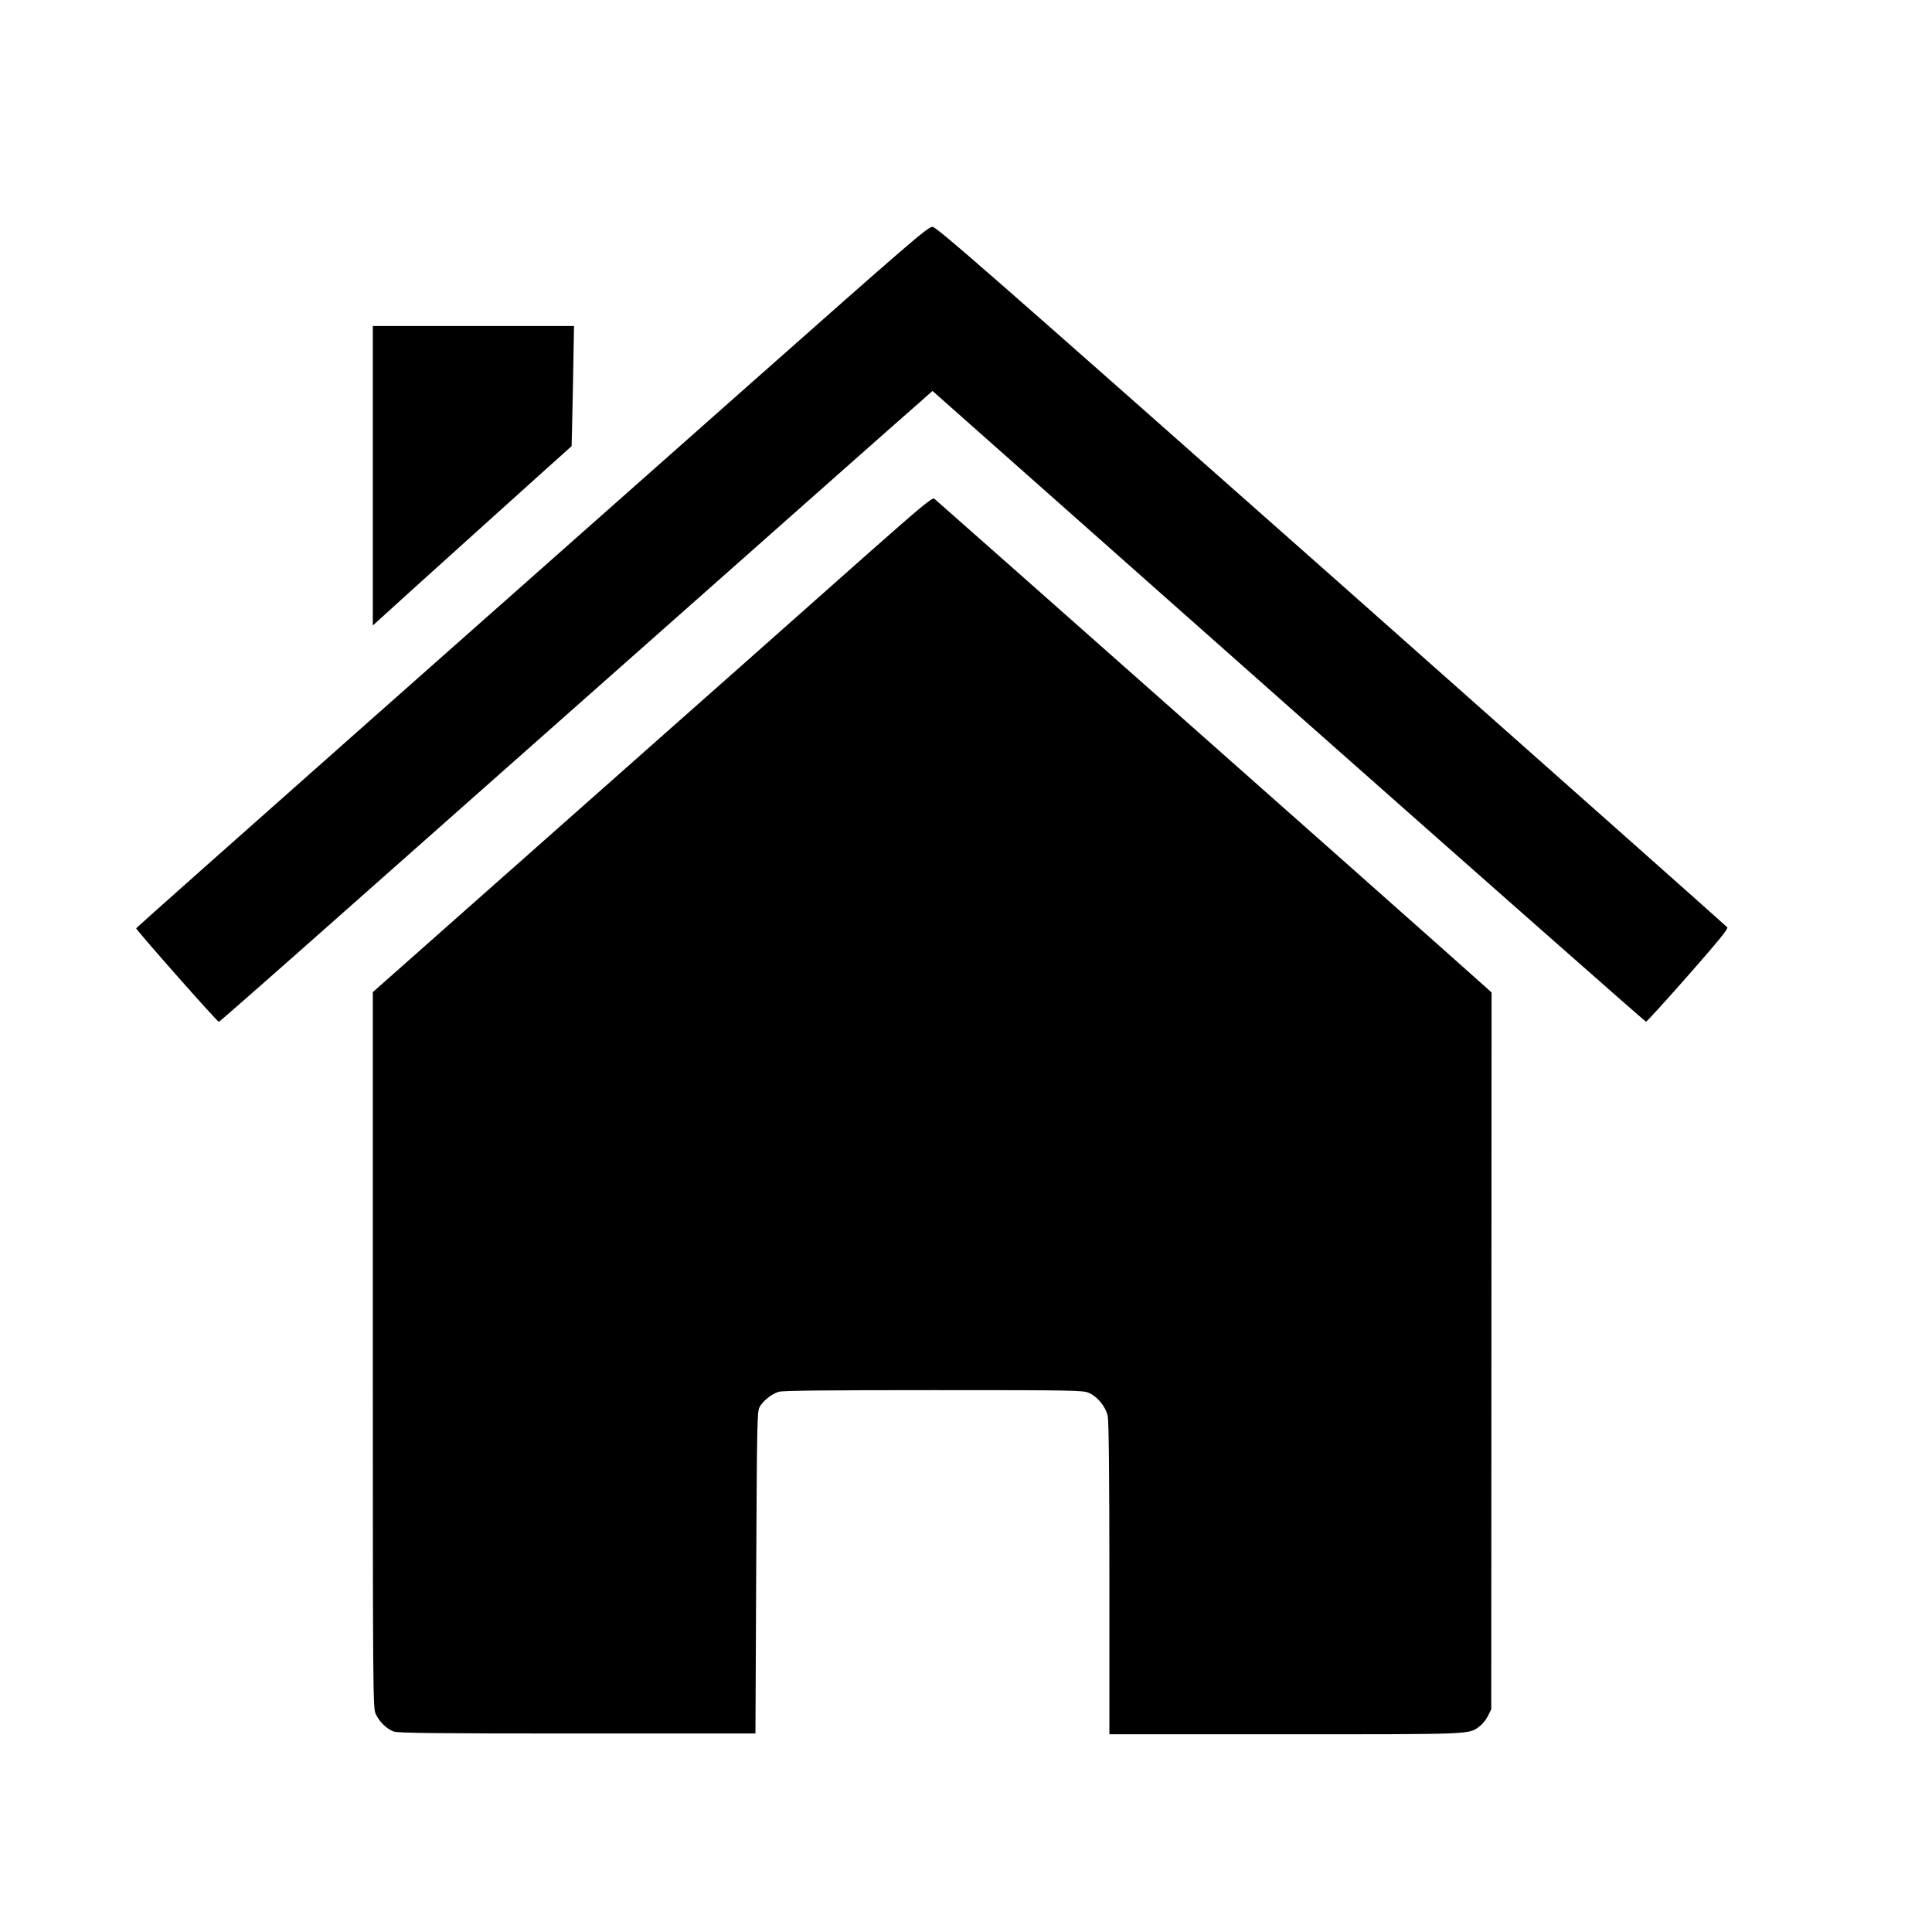
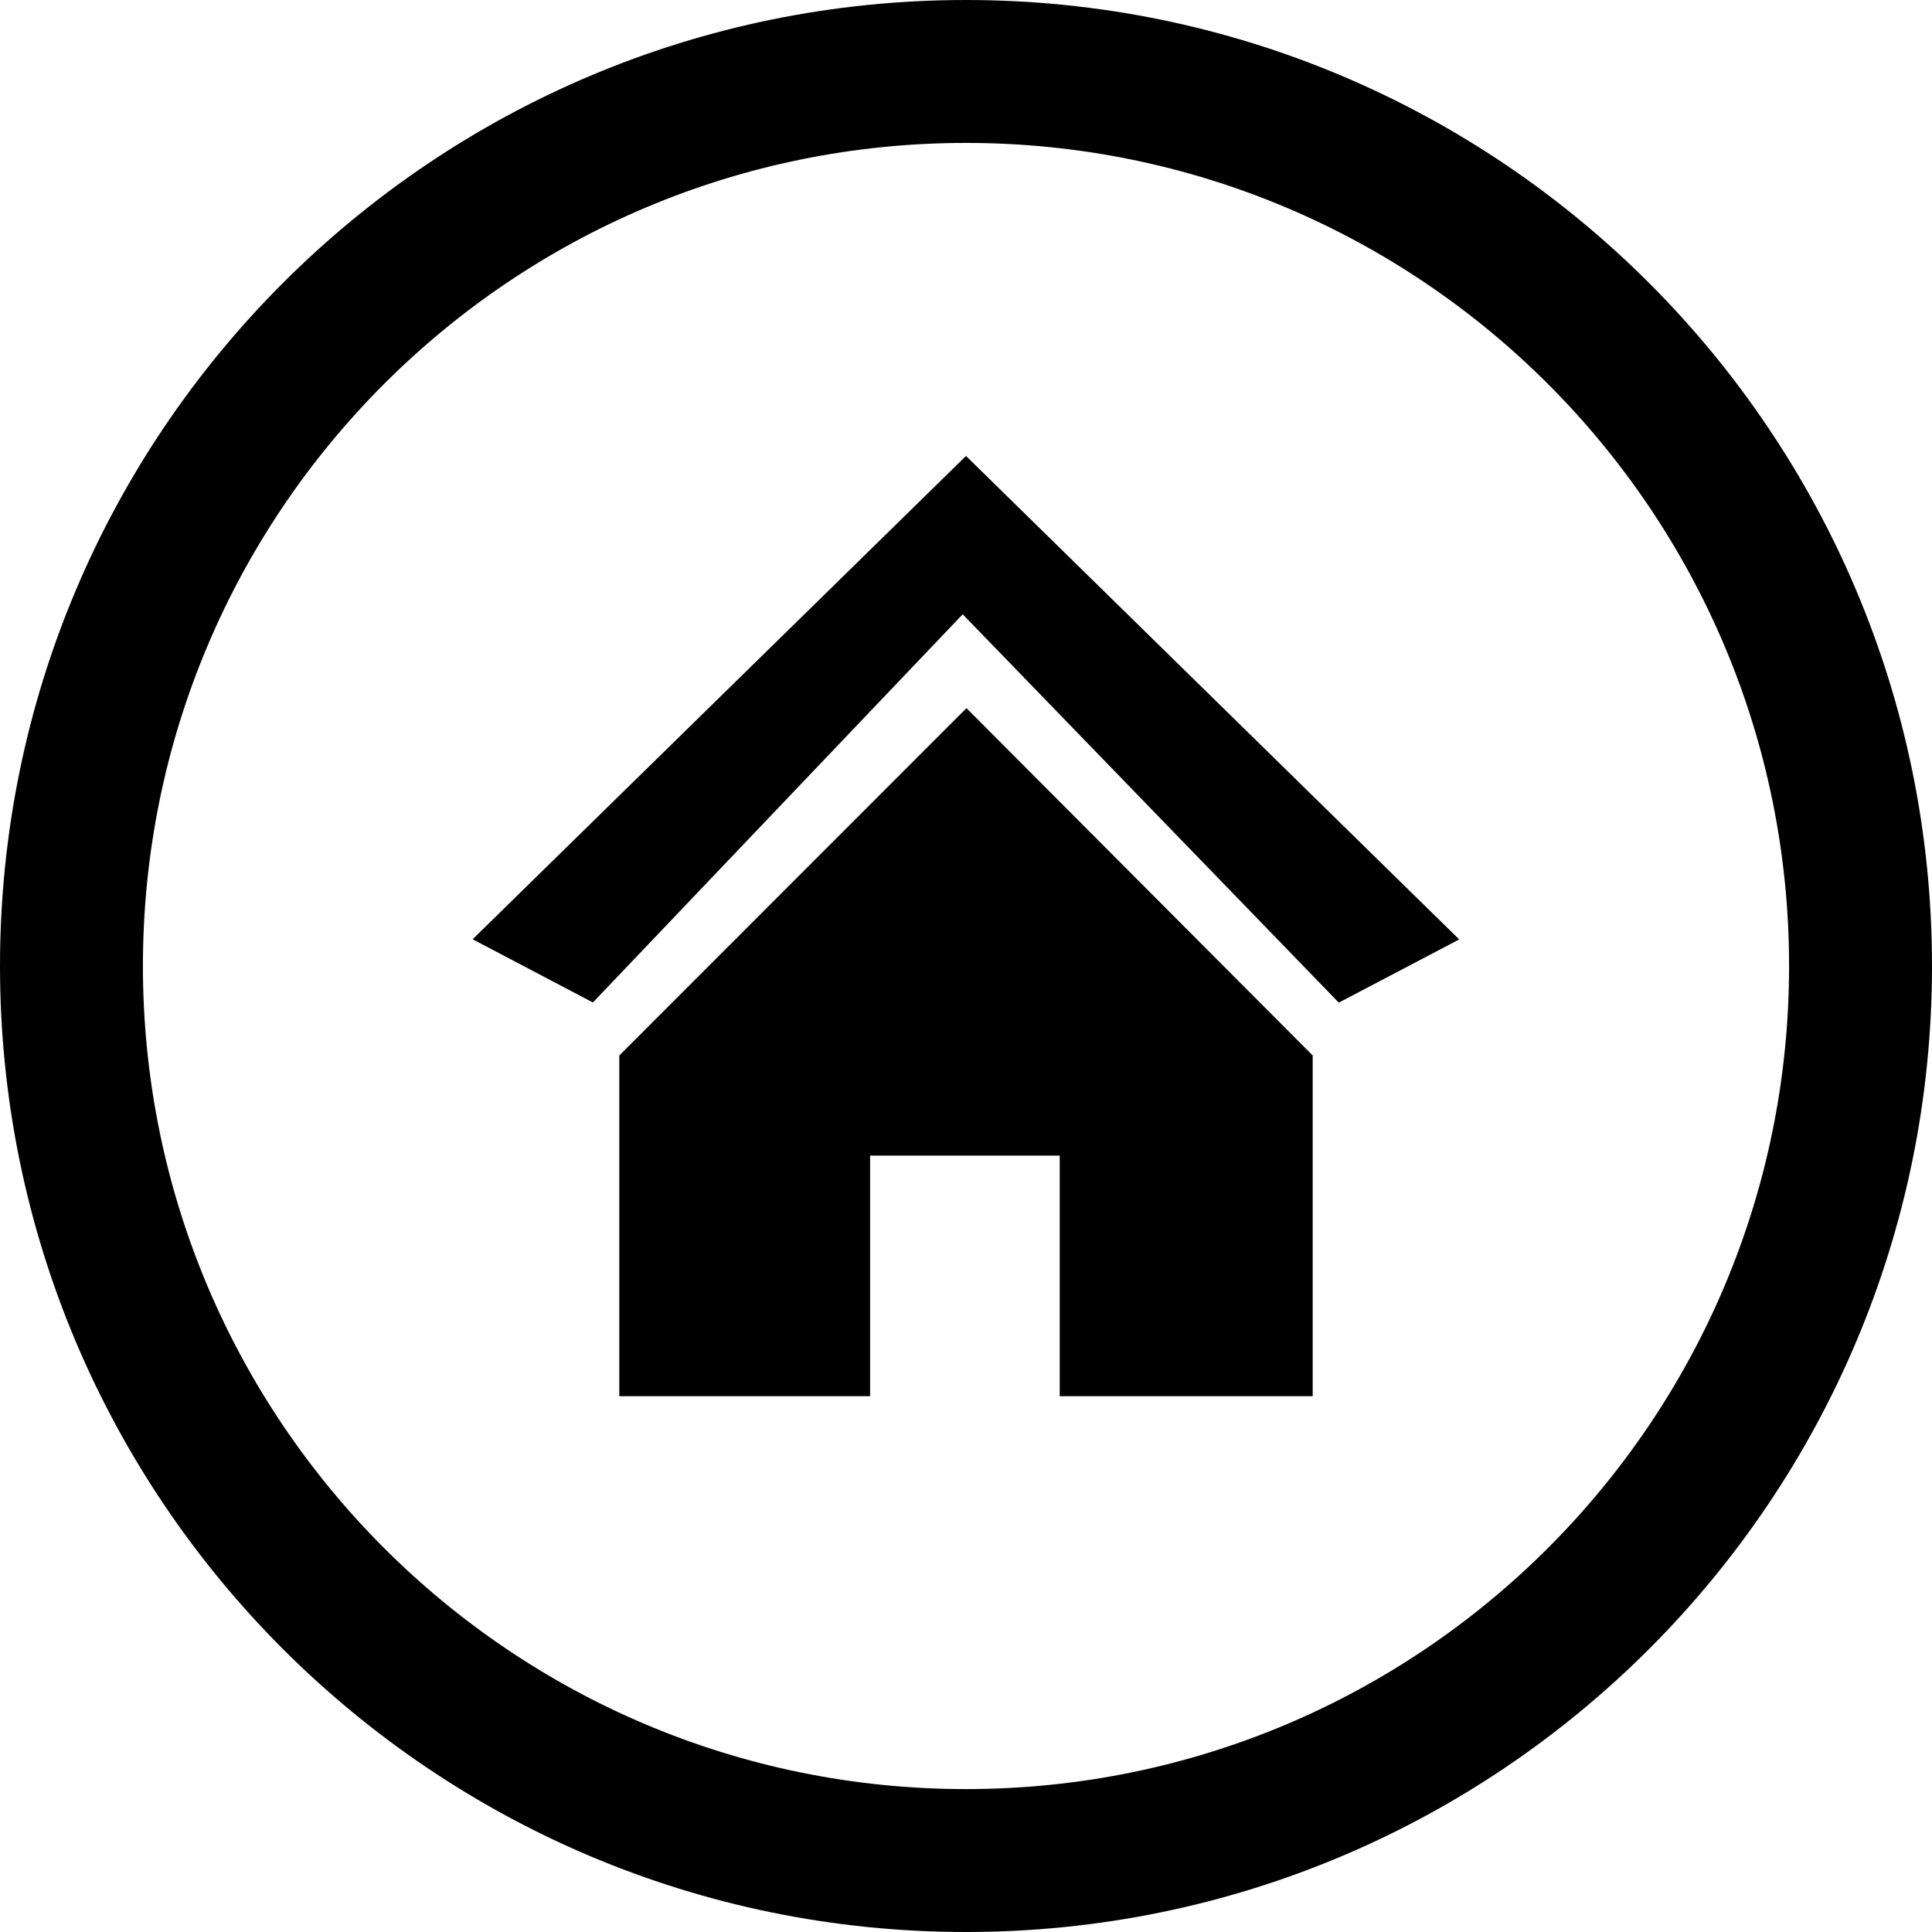
- <svg xmlns="http://www.w3.org/2000/svg" version="1.0" width="1280pt" height="1280pt" viewBox="0 0 1280 1280" preserveAspectRatio="xMidYMid meet">
-   <g transform="translate(0,1280) scale(0.1,-0.1)" fill="#000000" stroke="none">
-     <path d="M4969 10256 c-646 -572 -1825 -1616 -2620 -2320 -794 -703 -1445 -1282 -1447 -1286 -3 -8 537 -620 548 -620 4 0 407 354 896 788 489 433 1515 1341 2278 2017 764 677 1426 1263 1472 1302 l82 73 2358 -2090 c1298 -1149 2364 -2089 2369 -2089 6 0 131 138 279 306 196 223 267 309 260 319 -5 7 -1185 1054 -2621 2327 -2305 2040 -2617 2313 -2645 2314 -30 1 -146 -100 -1209 -1041z" />
-     <path d="M2470 9648 l0 -992 33 30 c31 30 1280 1156 1284 1158 0 1 5 180 9 399 l7 397 -667 0 -666 0 0 -992z" />
-     <path d="M5744 9127 c-236 -210 -1070 -949 -1852 -1641 l-1422 -1259 0 -2371 c0 -2275 1 -2373 19 -2411 23 -51 74 -101 120 -117 28 -10 286 -13 1216 -13 l1180 0 5 1065 c5 985 6 1067 22 1097 23 42 80 88 127 102 28 8 315 11 1027 11 939 0 991 -1 1030 -19 57 -26 110 -92 123 -153 7 -33 11 -392 11 -1078 l0 -1030 1163 0 c1261 0 1218 -2 1291 54 19 14 43 45 55 69 l21 43 1 2375 1 2374 -314 280 c-289 258 -3344 2963 -3378 2991 -13 10 -83 -48 -446 -369z" />
+ <svg xmlns="http://www.w3.org/2000/svg" version="1.1" id="Layer_1" x="0px" y="0px" viewBox="0 0 122.88 122.88" style="enable-background:new 0 0 122.88 122.88" xml:space="preserve">
+   <style type="text/css">
+ 	.st0{fill-rule:evenodd;clip-rule:evenodd;}
+ </style>
+   <g>
+     <path class="st0" d="M61.44,0c33.93,0,61.44,27.51,61.44,61.44c0,33.93-27.51,61.44-61.44,61.44C27.51,122.88,0,95.37,0,61.44 C0,27.51,27.51,0,61.44,0L61.44,0z M61.44,29L30.06,59.74l7.65,4.02l23.52-24.69l23.92,24.7l7.66-4.02L61.44,29L61.44,29L61.44,29z M39.39,67.13L39.39,67.13l22.08-22.09l22.02,22.09l0,0l0,0v21.67H67.4v-15.3H55.34v15.3H39.39V67.13L39.39,67.13L39.39,67.13 L39.39,67.13z M61.44,9.09c28.91,0,52.35,23.44,52.35,52.35c0,28.91-23.44,52.35-52.35,52.35S9.09,90.35,9.09,61.44 C9.09,32.53,32.53,9.09,61.44,9.09L61.44,9.09z" />
  </g>
</svg>
